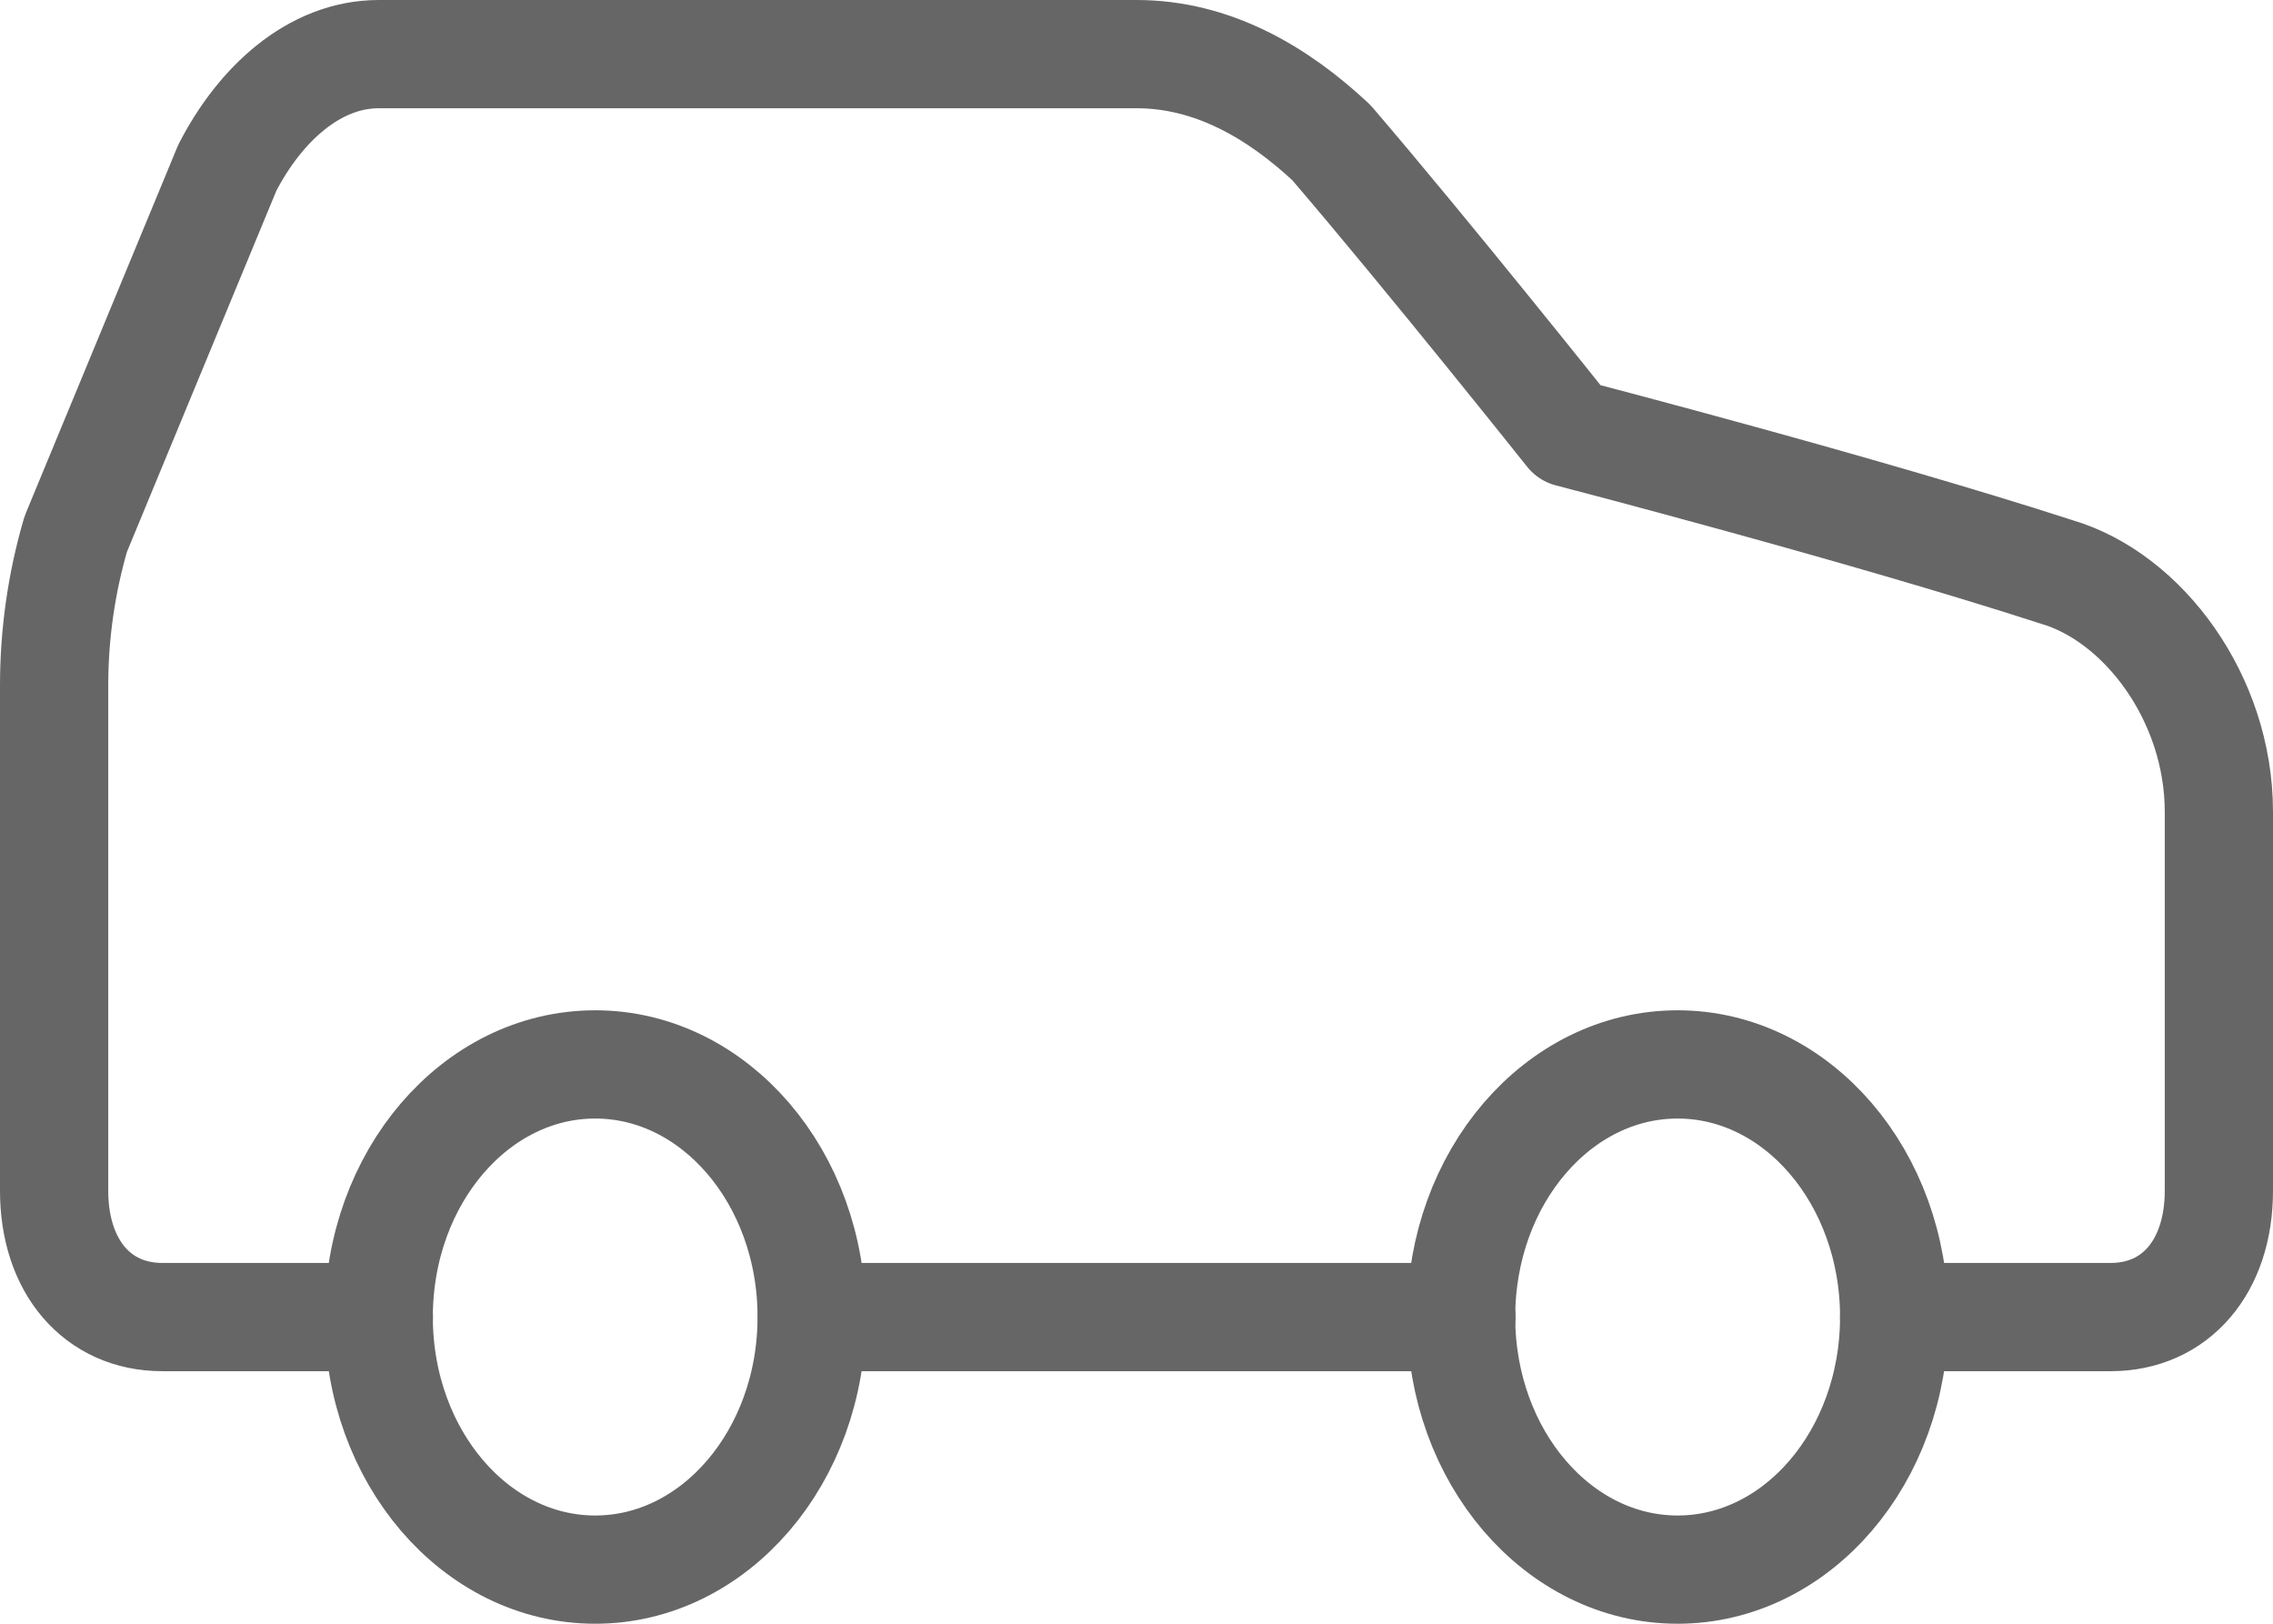
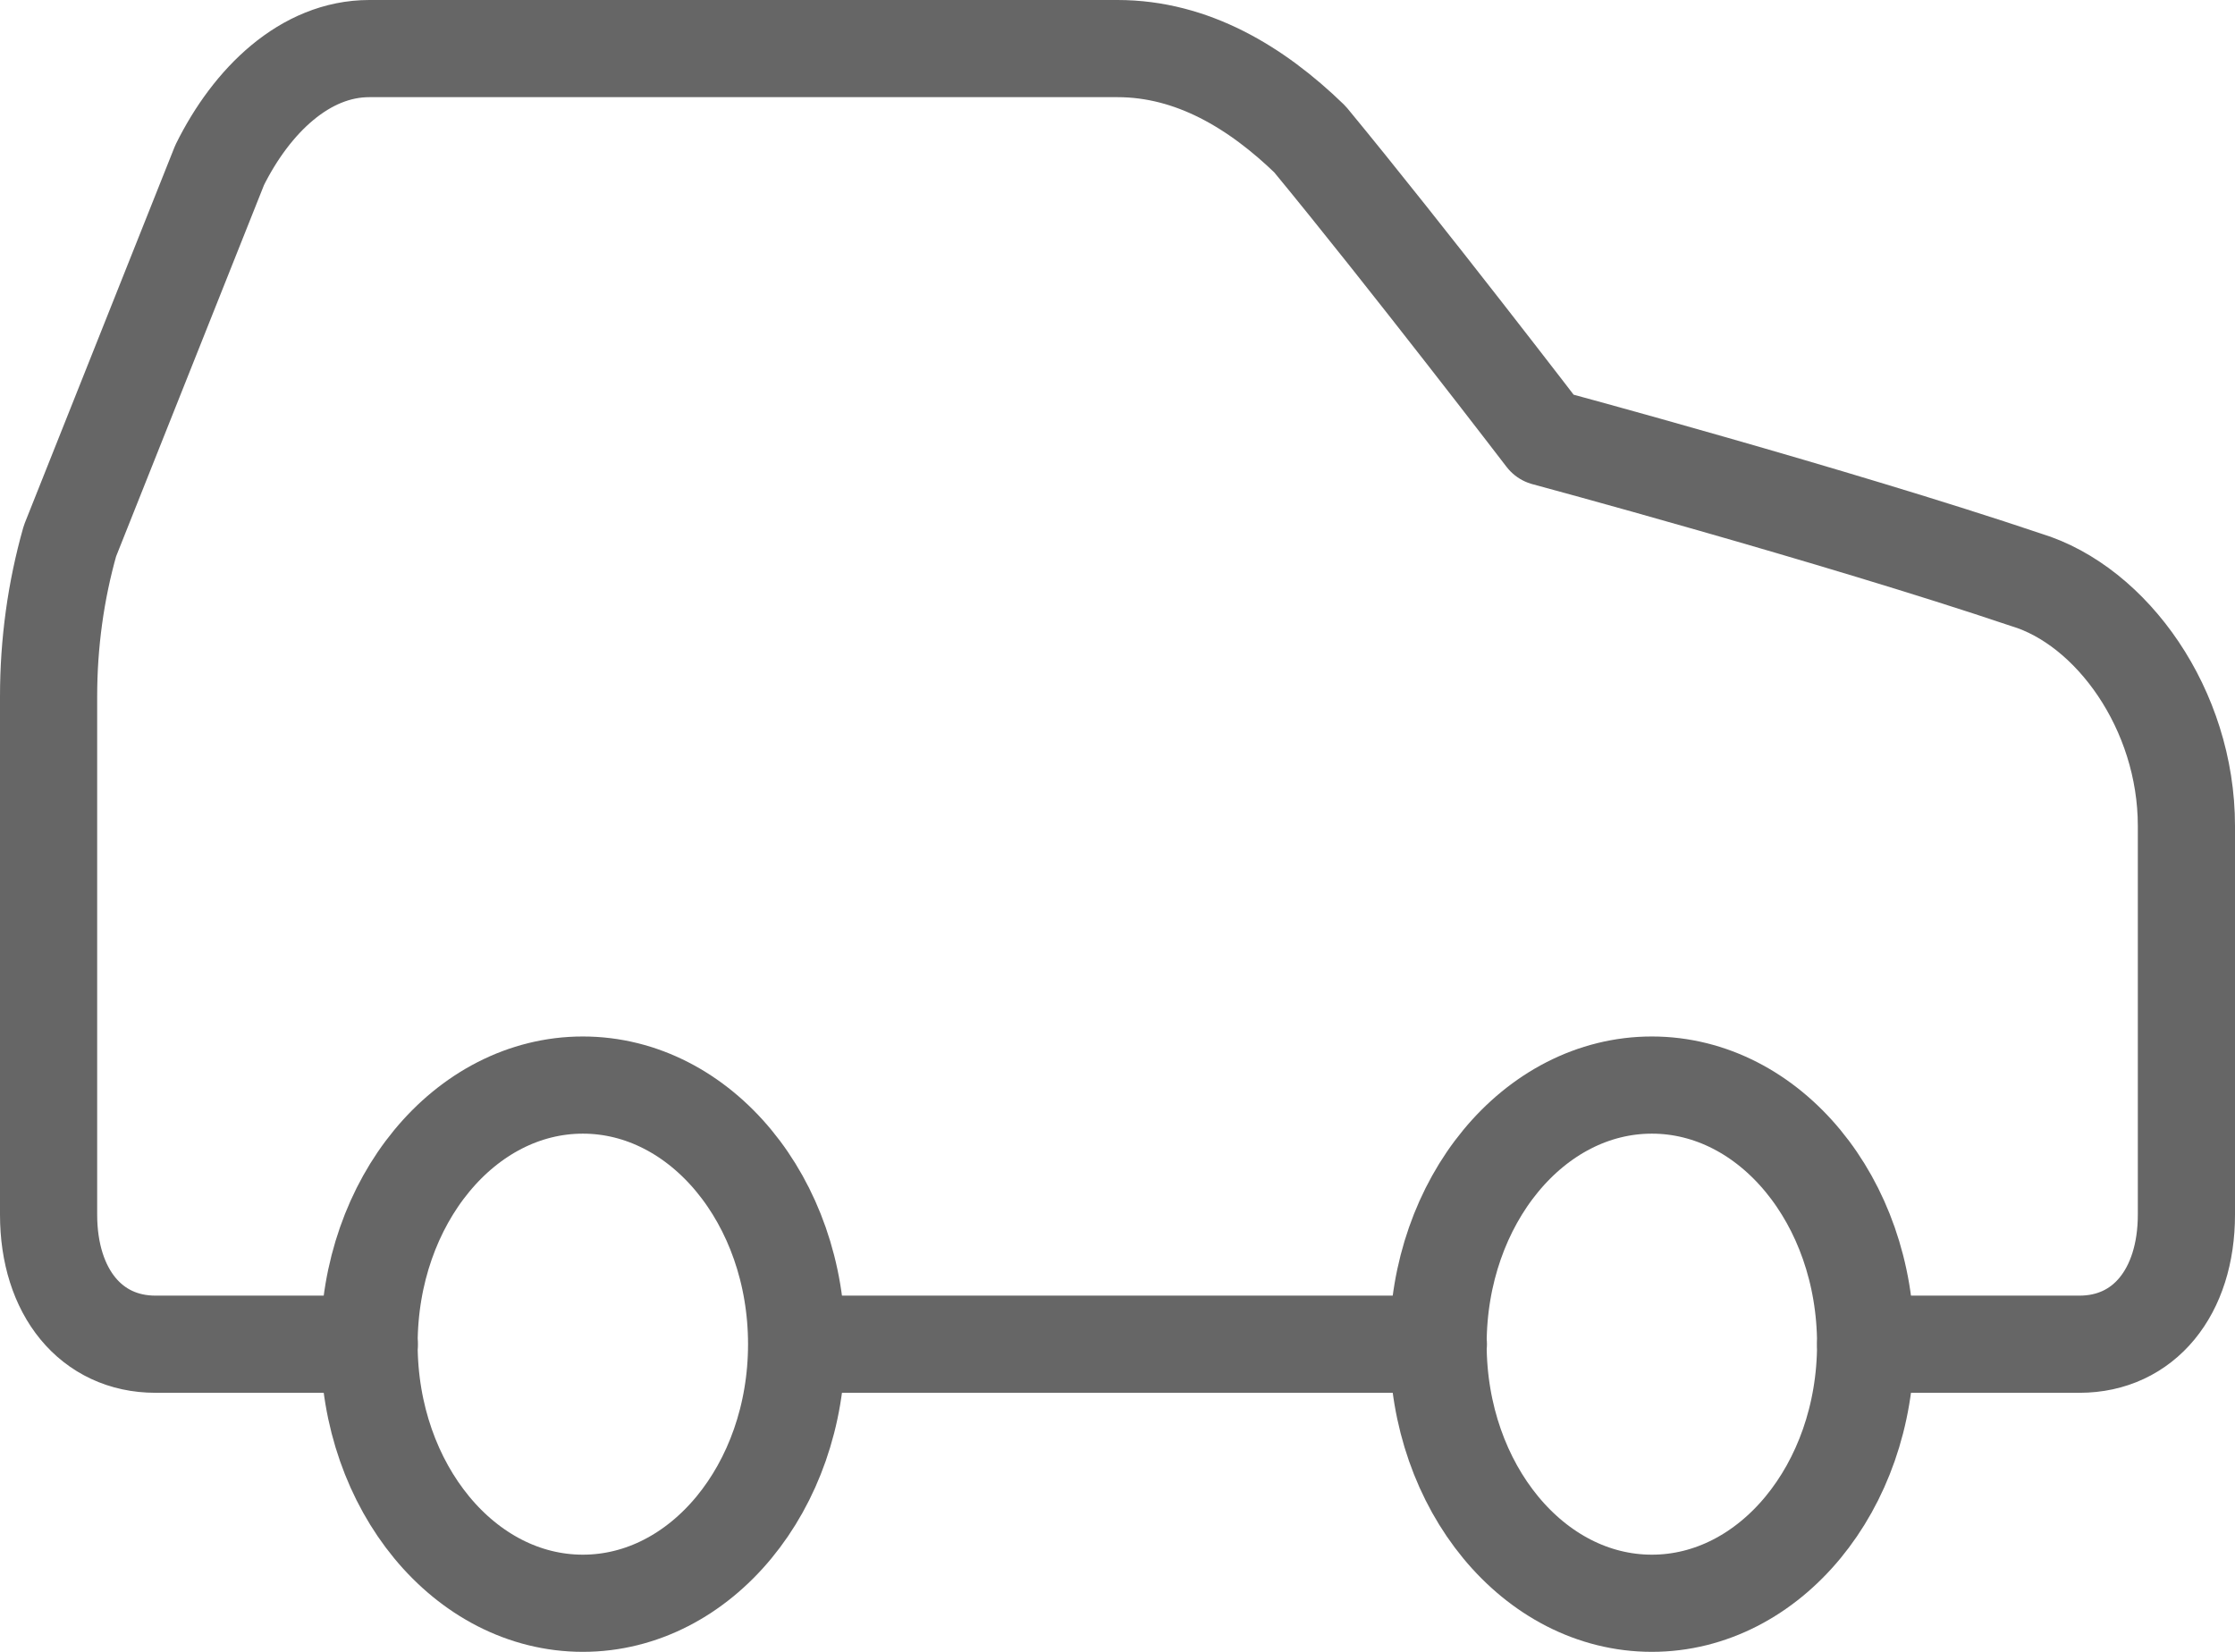
- <svg xmlns="http://www.w3.org/2000/svg" width="21" height="15" viewBox="0 0 21 15" fill="none">
-   <path d="M17.5 12.167H19.5C20.1 12.167 20.5 11.7 20.5 11V7.5C20.5 6.45 19.8 5.517 19 5.283C17.2 4.7 14.5 4 14.5 4C14.5 4 13.2 2.367 12.3 1.317C11.8 0.85 11.2 0.5 10.5 0.5H3.5C2.9 0.5 2.4 0.967 2.1 1.55L0.7 4.933C0.568 5.384 0.5 5.857 0.5 6.333V11C0.5 11.7 0.9 12.167 1.5 12.167H3.5" stroke="#666666" stroke-linecap="round" stroke-linejoin="round" />
-   <path d="M5.499 14.5C6.603 14.5 7.499 13.455 7.499 12.166C7.499 10.878 6.603 9.833 5.499 9.833C4.394 9.833 3.499 10.878 3.499 12.166C3.499 13.455 4.394 14.5 5.499 14.5Z" stroke="#666666" stroke-linecap="round" stroke-linejoin="round" />
-   <path d="M7.501 12.167H13.502" stroke="#666666" stroke-linecap="round" stroke-linejoin="round" />
-   <path d="M15.499 14.5C16.604 14.5 17.5 13.455 17.5 12.166C17.5 10.878 16.604 9.833 15.499 9.833C14.395 9.833 13.499 10.878 13.499 12.166C13.499 13.455 14.395 14.5 15.499 14.5Z" stroke="#666666" stroke-linecap="round" stroke-linejoin="round" />
+ <svg xmlns="http://www.w3.org/2000/svg" width="23" height="17" viewBox="0 0 23 17" fill="none">
+   <path d="M19.2 13.834H21.4C22.06 13.834 22.5 13.3 22.5 12.5V8.5C22.5 7.3 21.73 6.233 20.85 5.967C18.87 5.3 15.9 4.5 15.9 4.5C15.9 4.5 14.47 2.633 13.48 1.433C12.93 0.9 12.27 0.5 11.5 0.5H3.8C3.14 0.5 2.59 1.033 2.26 1.7L0.72 5.567C0.574 6.082 0.5 6.622 0.5 7.167V12.5C0.5 13.3 0.94 13.834 1.6 13.834H3.8" stroke="#666666" stroke-linecap="round" stroke-linejoin="round" />
+   <path d="M5.998 16.5C7.213 16.5 8.198 15.306 8.198 13.834C8.198 12.361 7.213 11.167 5.998 11.167C4.783 11.167 3.798 12.361 3.798 13.834C3.798 15.306 4.783 16.5 5.998 16.5Z" stroke="#666666" stroke-linecap="round" stroke-linejoin="round" />
+   <path d="M8.202 13.834H14.802" stroke="#666666" stroke-linecap="round" stroke-linejoin="round" />
+   <path d="M16.999 16.5C18.214 16.5 19.199 15.306 19.199 13.834C19.199 12.361 18.214 11.167 16.999 11.167C15.784 11.167 14.799 12.361 14.799 13.834C14.799 15.306 15.784 16.5 16.999 16.5Z" stroke="#666666" stroke-linecap="round" stroke-linejoin="round" />
</svg>
